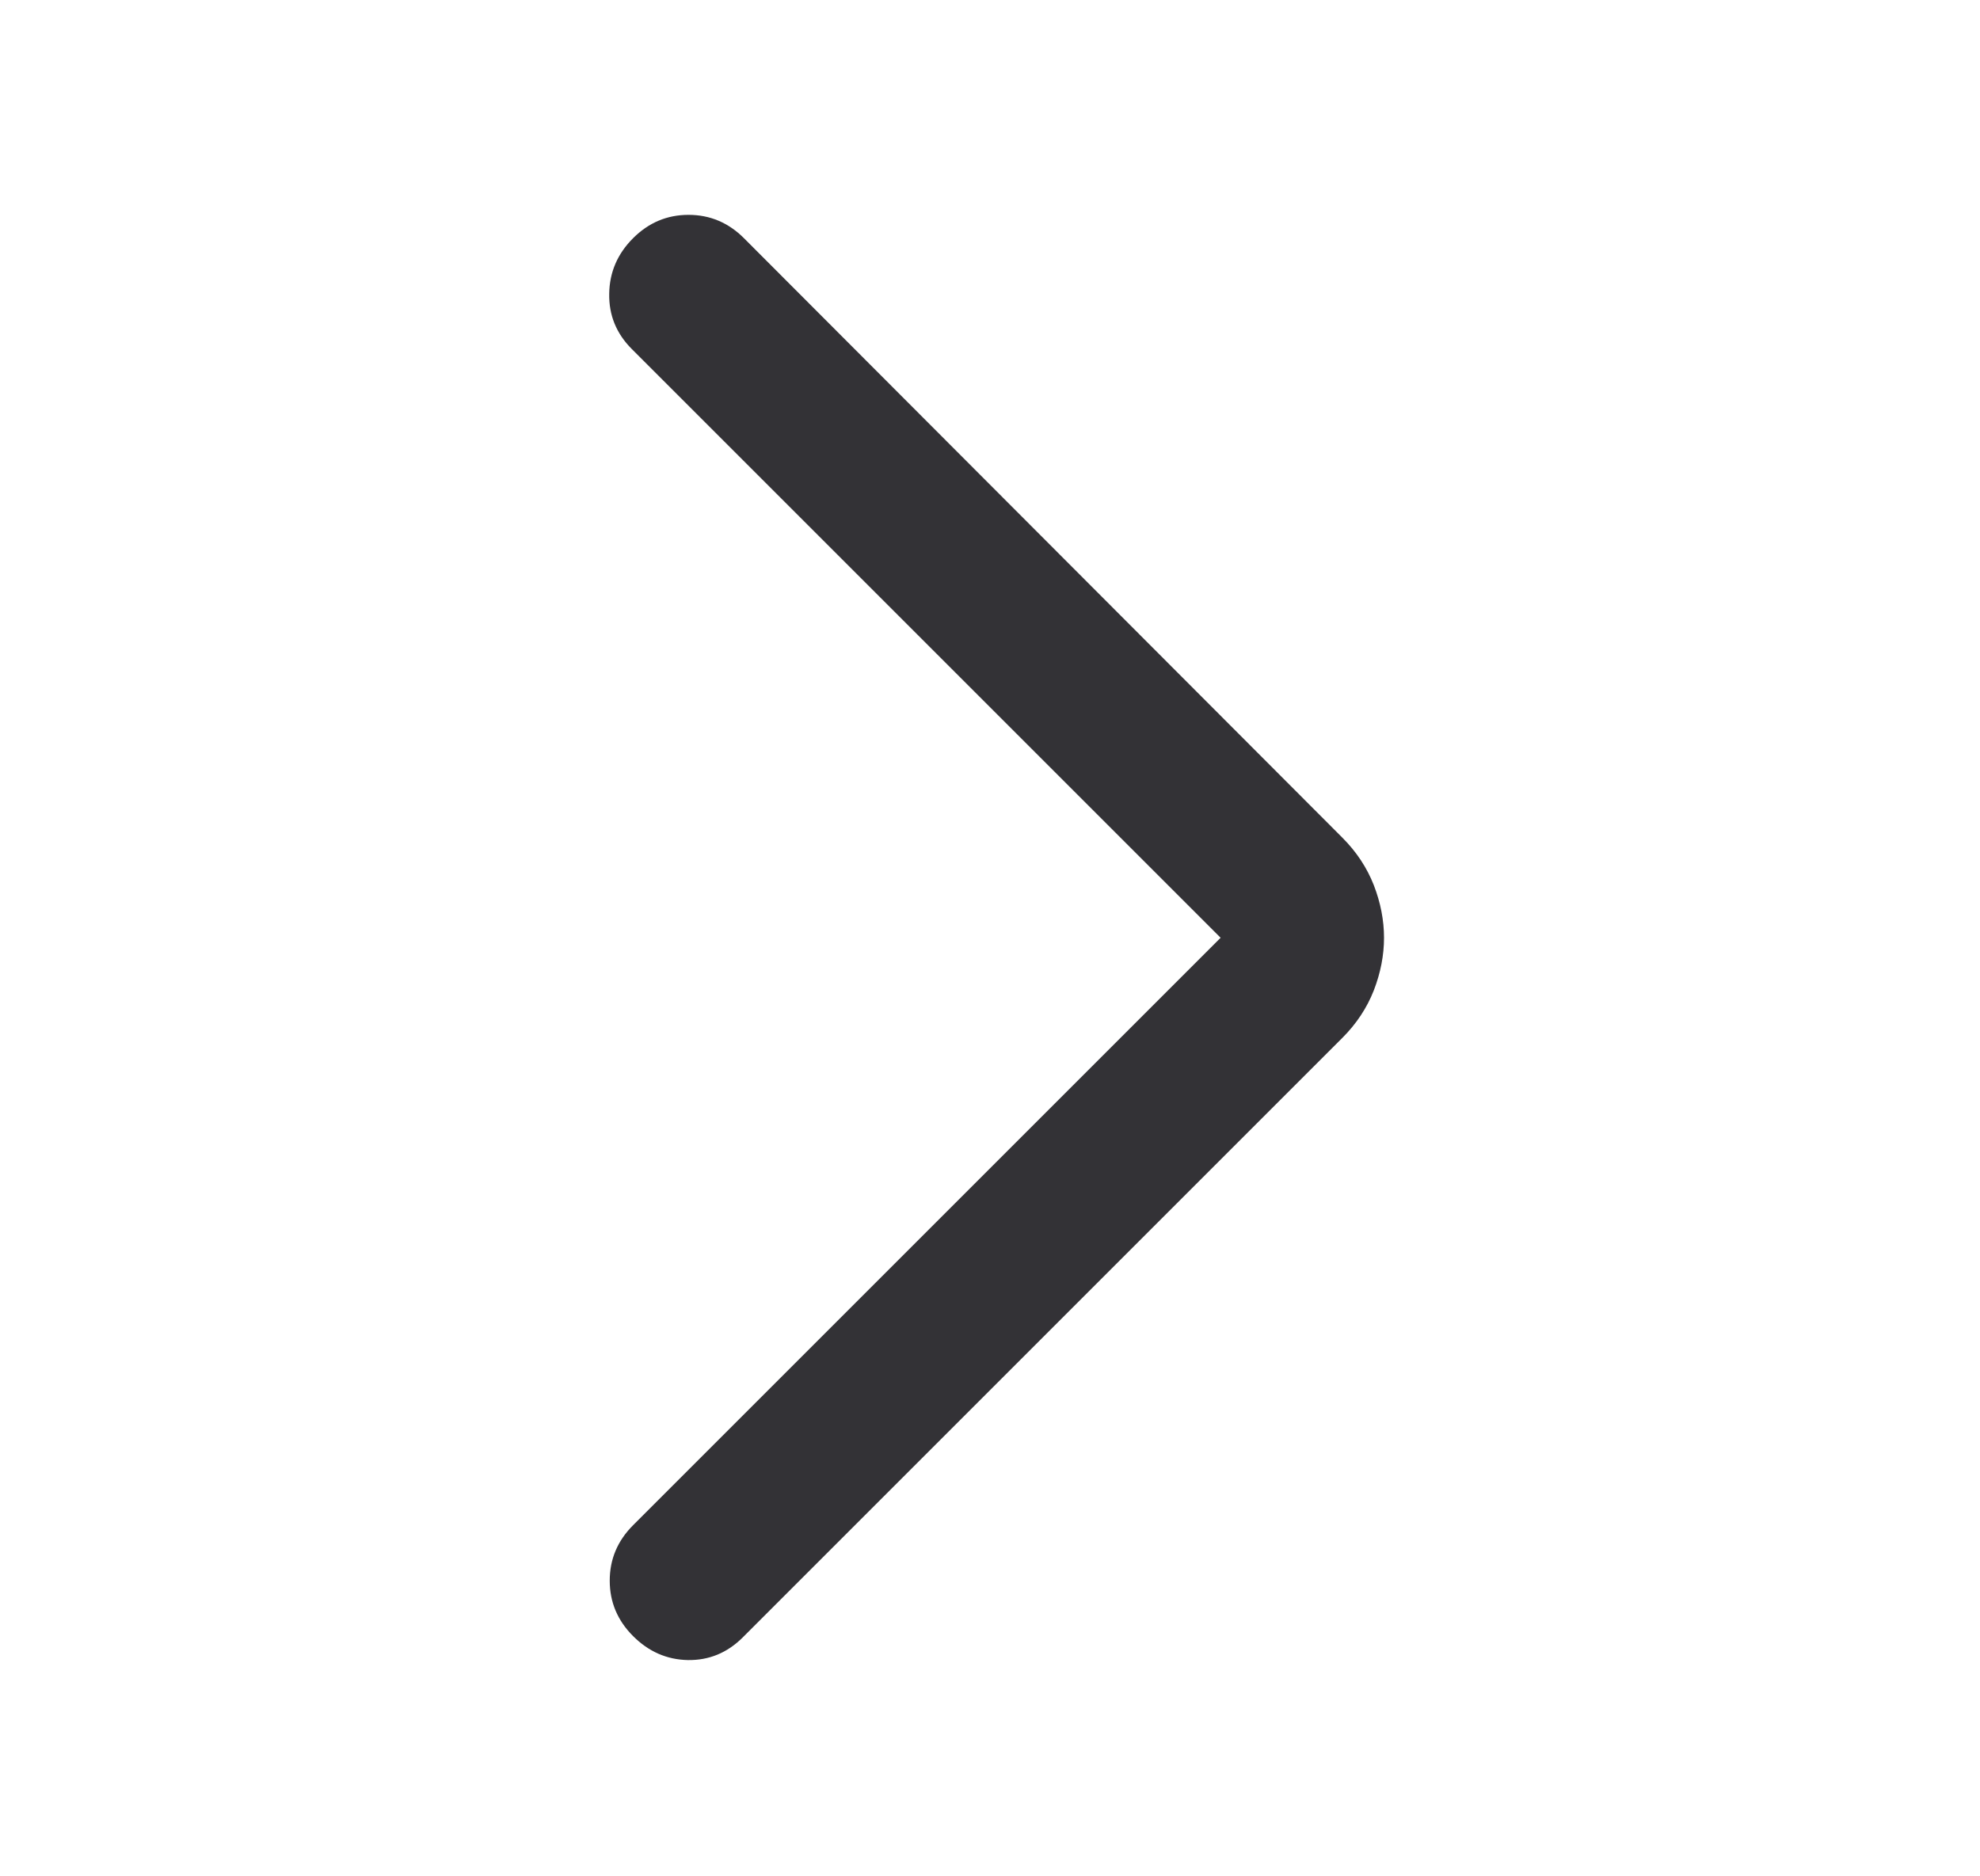
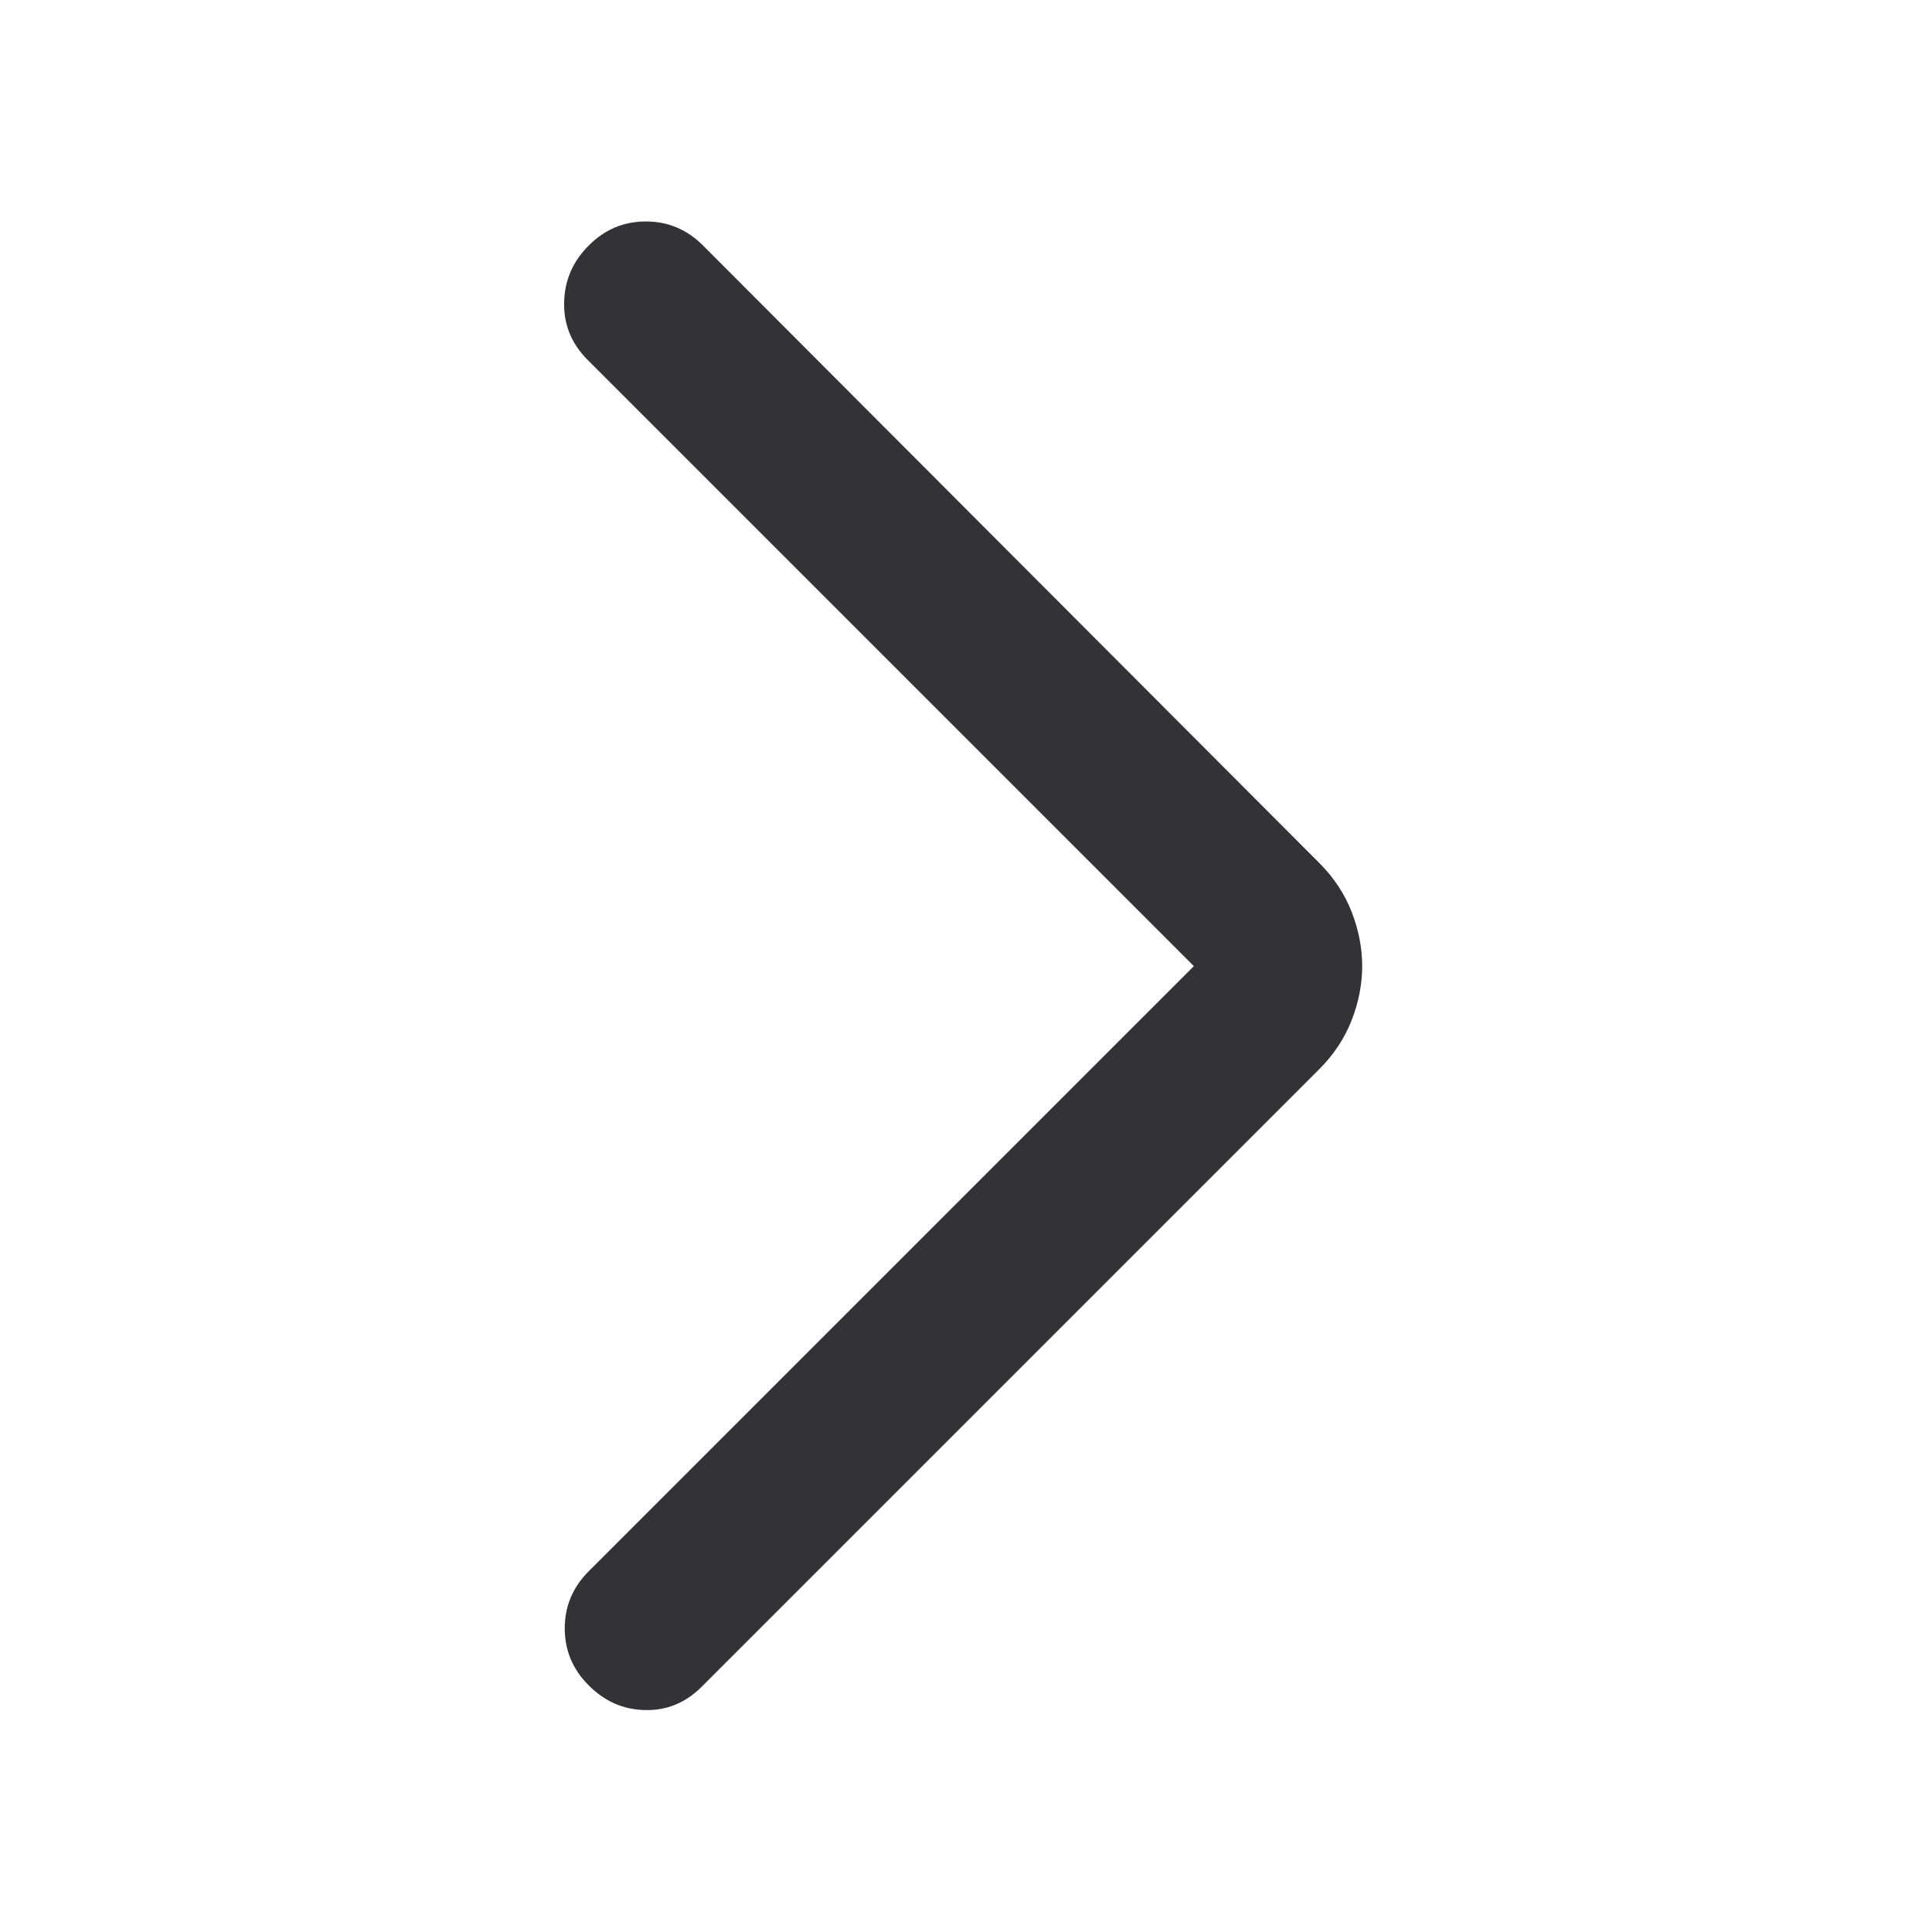
- <svg xmlns="http://www.w3.org/2000/svg" width="19" height="18" viewBox="0 0 19 18" fill="none">
-   <path d="M11.713 9L6.063 3.35C5.914 3.201 5.842 3.024 5.846 2.818C5.849 2.612 5.926 2.435 6.075 2.286C6.224 2.137 6.401 2.062 6.607 2.062C6.813 2.062 6.99 2.137 7.139 2.286L12.881 8.039C13.017 8.175 13.117 8.327 13.183 8.495C13.248 8.663 13.281 8.832 13.281 9C13.281 9.168 13.248 9.337 13.183 9.505C13.117 9.673 13.017 9.825 12.881 9.961L7.128 15.714C6.979 15.863 6.803 15.935 6.601 15.932C6.399 15.928 6.224 15.851 6.075 15.702C5.926 15.553 5.851 15.376 5.851 15.17C5.851 14.964 5.926 14.787 6.075 14.638L11.713 9Z" fill="#333236" />
+ <svg xmlns="http://www.w3.org/2000/svg" width="16" height="16" viewBox="0 0 16 16" fill="none">
+   <path d="M9.887 8.001L4.865 2.979C4.733 2.846 4.668 2.689 4.672 2.506C4.675 2.323 4.743 2.165 4.876 2.033C5.008 1.9 5.166 1.834 5.349 1.834C5.532 1.834 5.689 1.9 5.822 2.033L10.926 7.147C11.046 7.267 11.135 7.402 11.194 7.552C11.252 7.702 11.281 7.851 11.281 8.001C11.281 8.15 11.252 8.3 11.194 8.449C11.135 8.599 11.046 8.734 10.926 8.854L5.811 13.969C5.679 14.101 5.523 14.166 5.344 14.162C5.164 14.159 5.008 14.091 4.876 13.958C4.743 13.826 4.677 13.668 4.677 13.485C4.677 13.302 4.743 13.145 4.876 13.012L9.887 8.001Z" fill="#333236" />
</svg>
